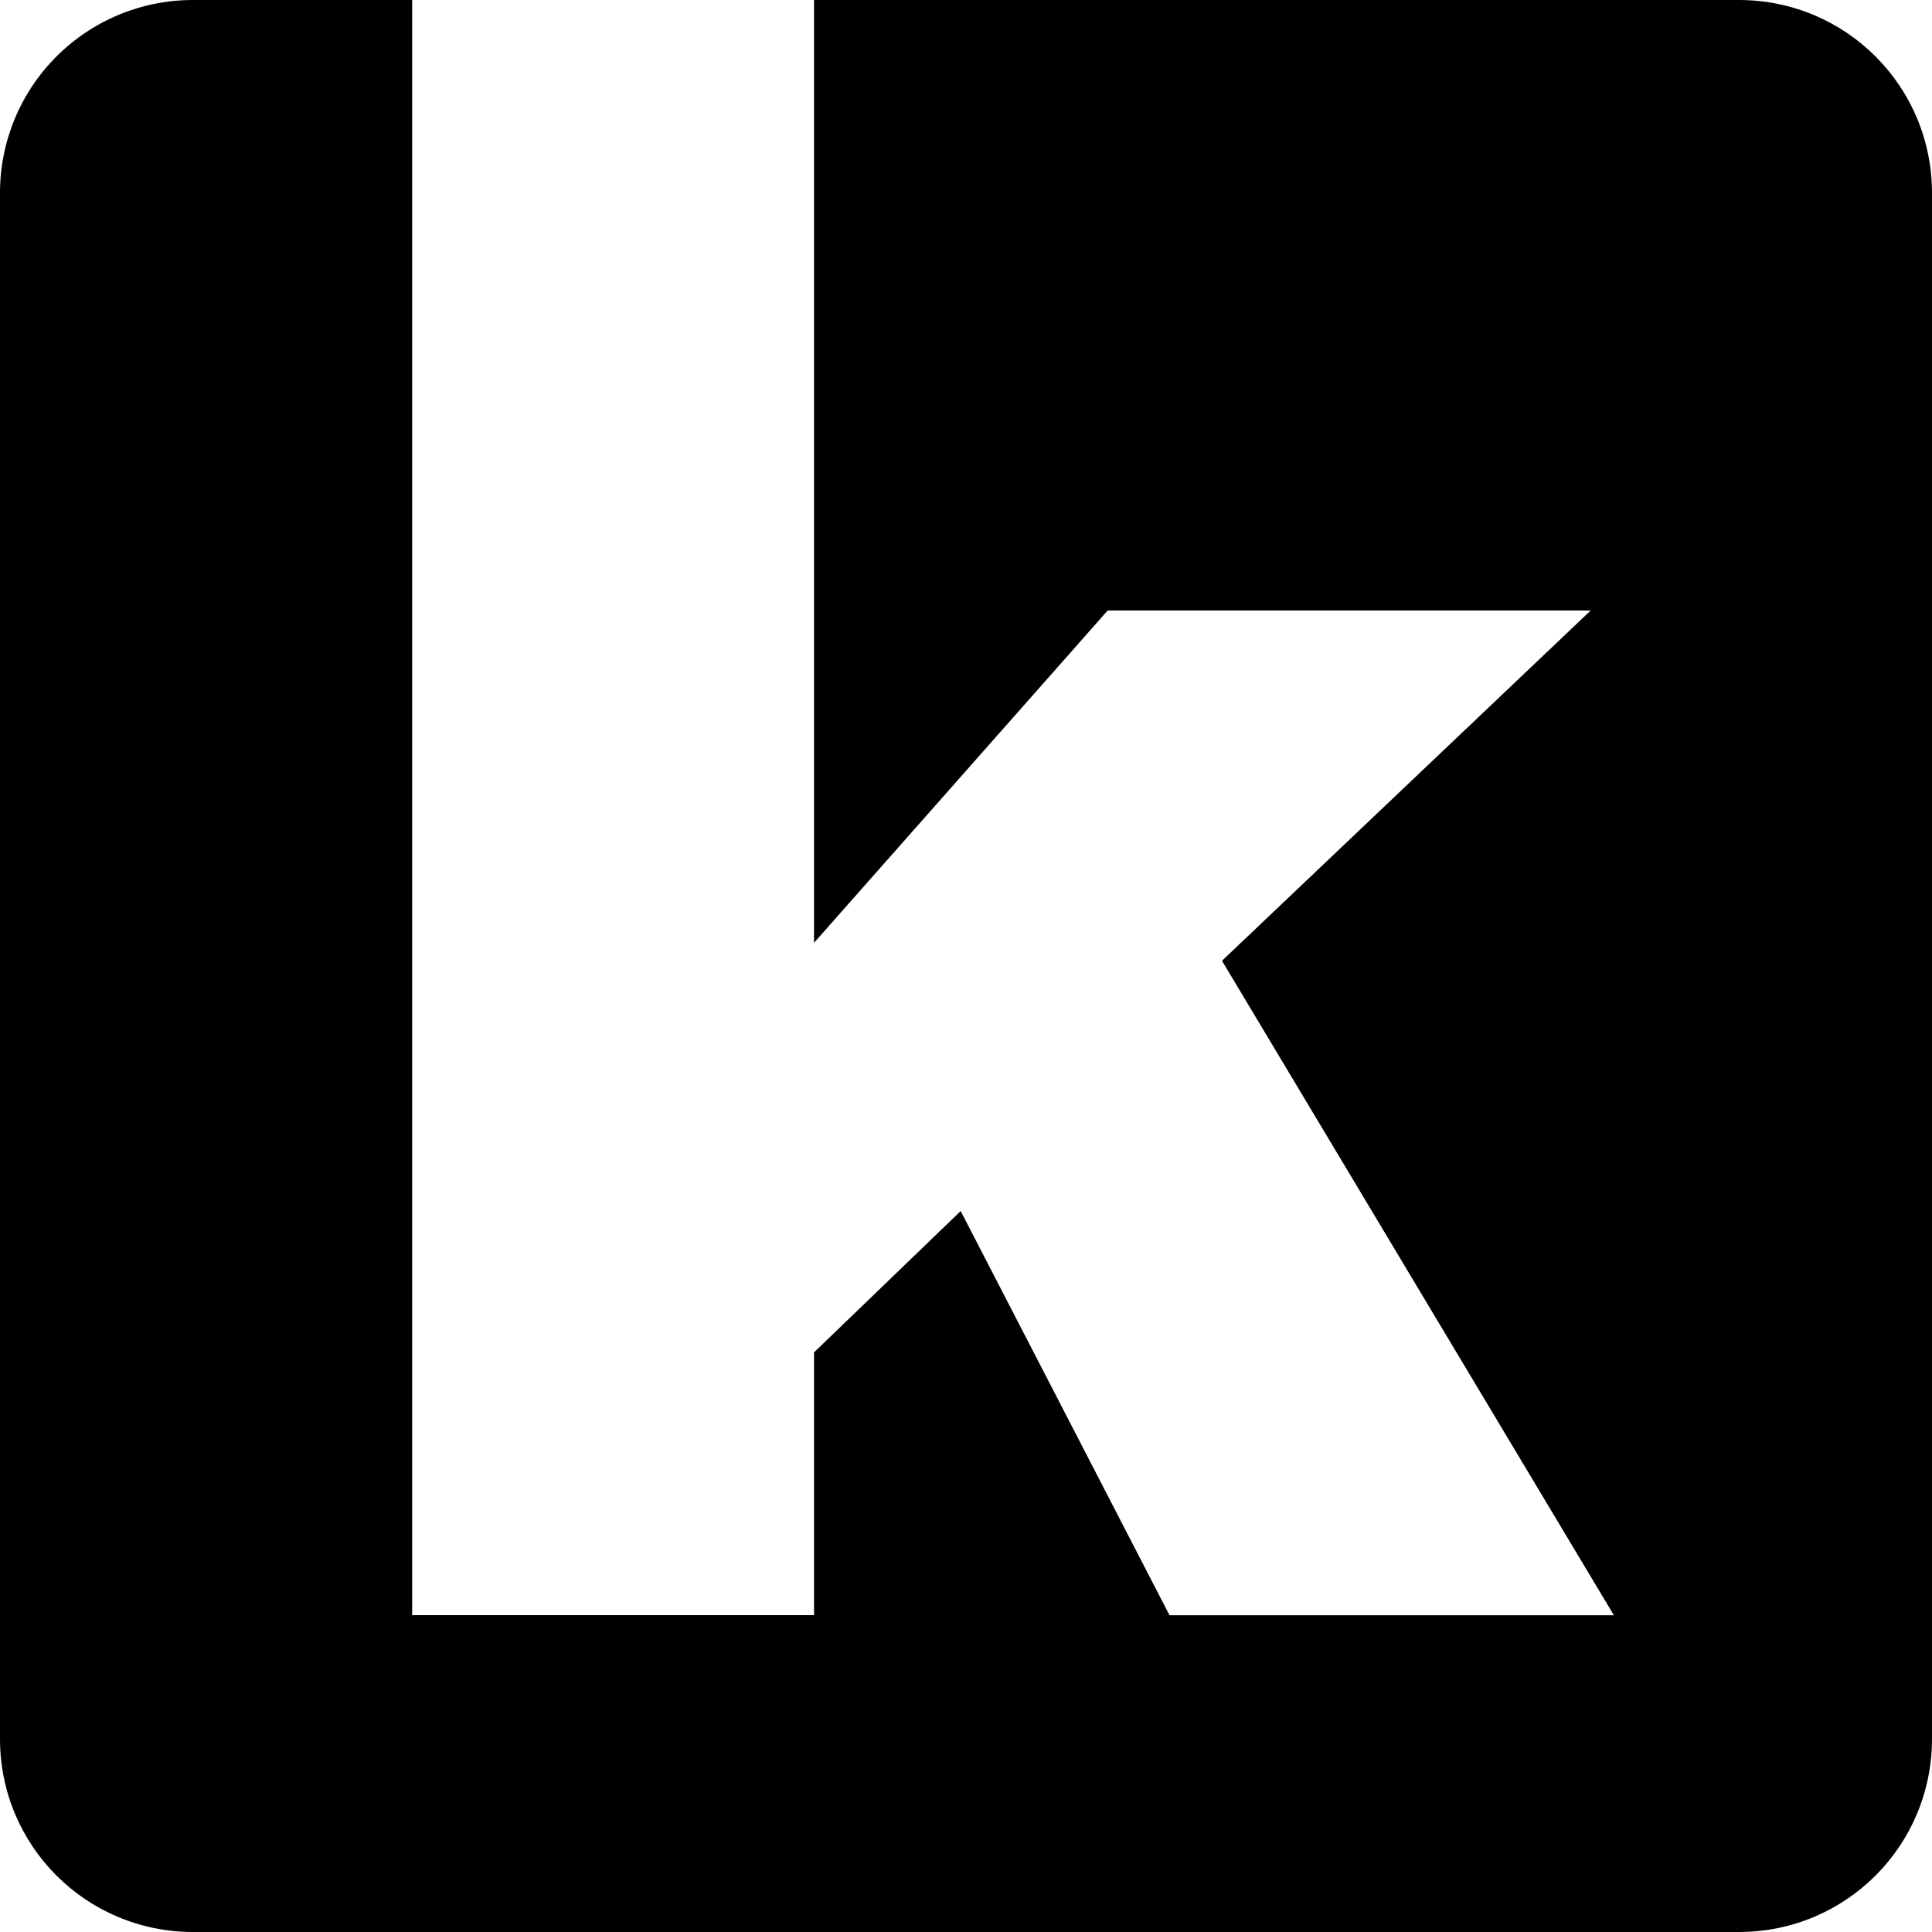
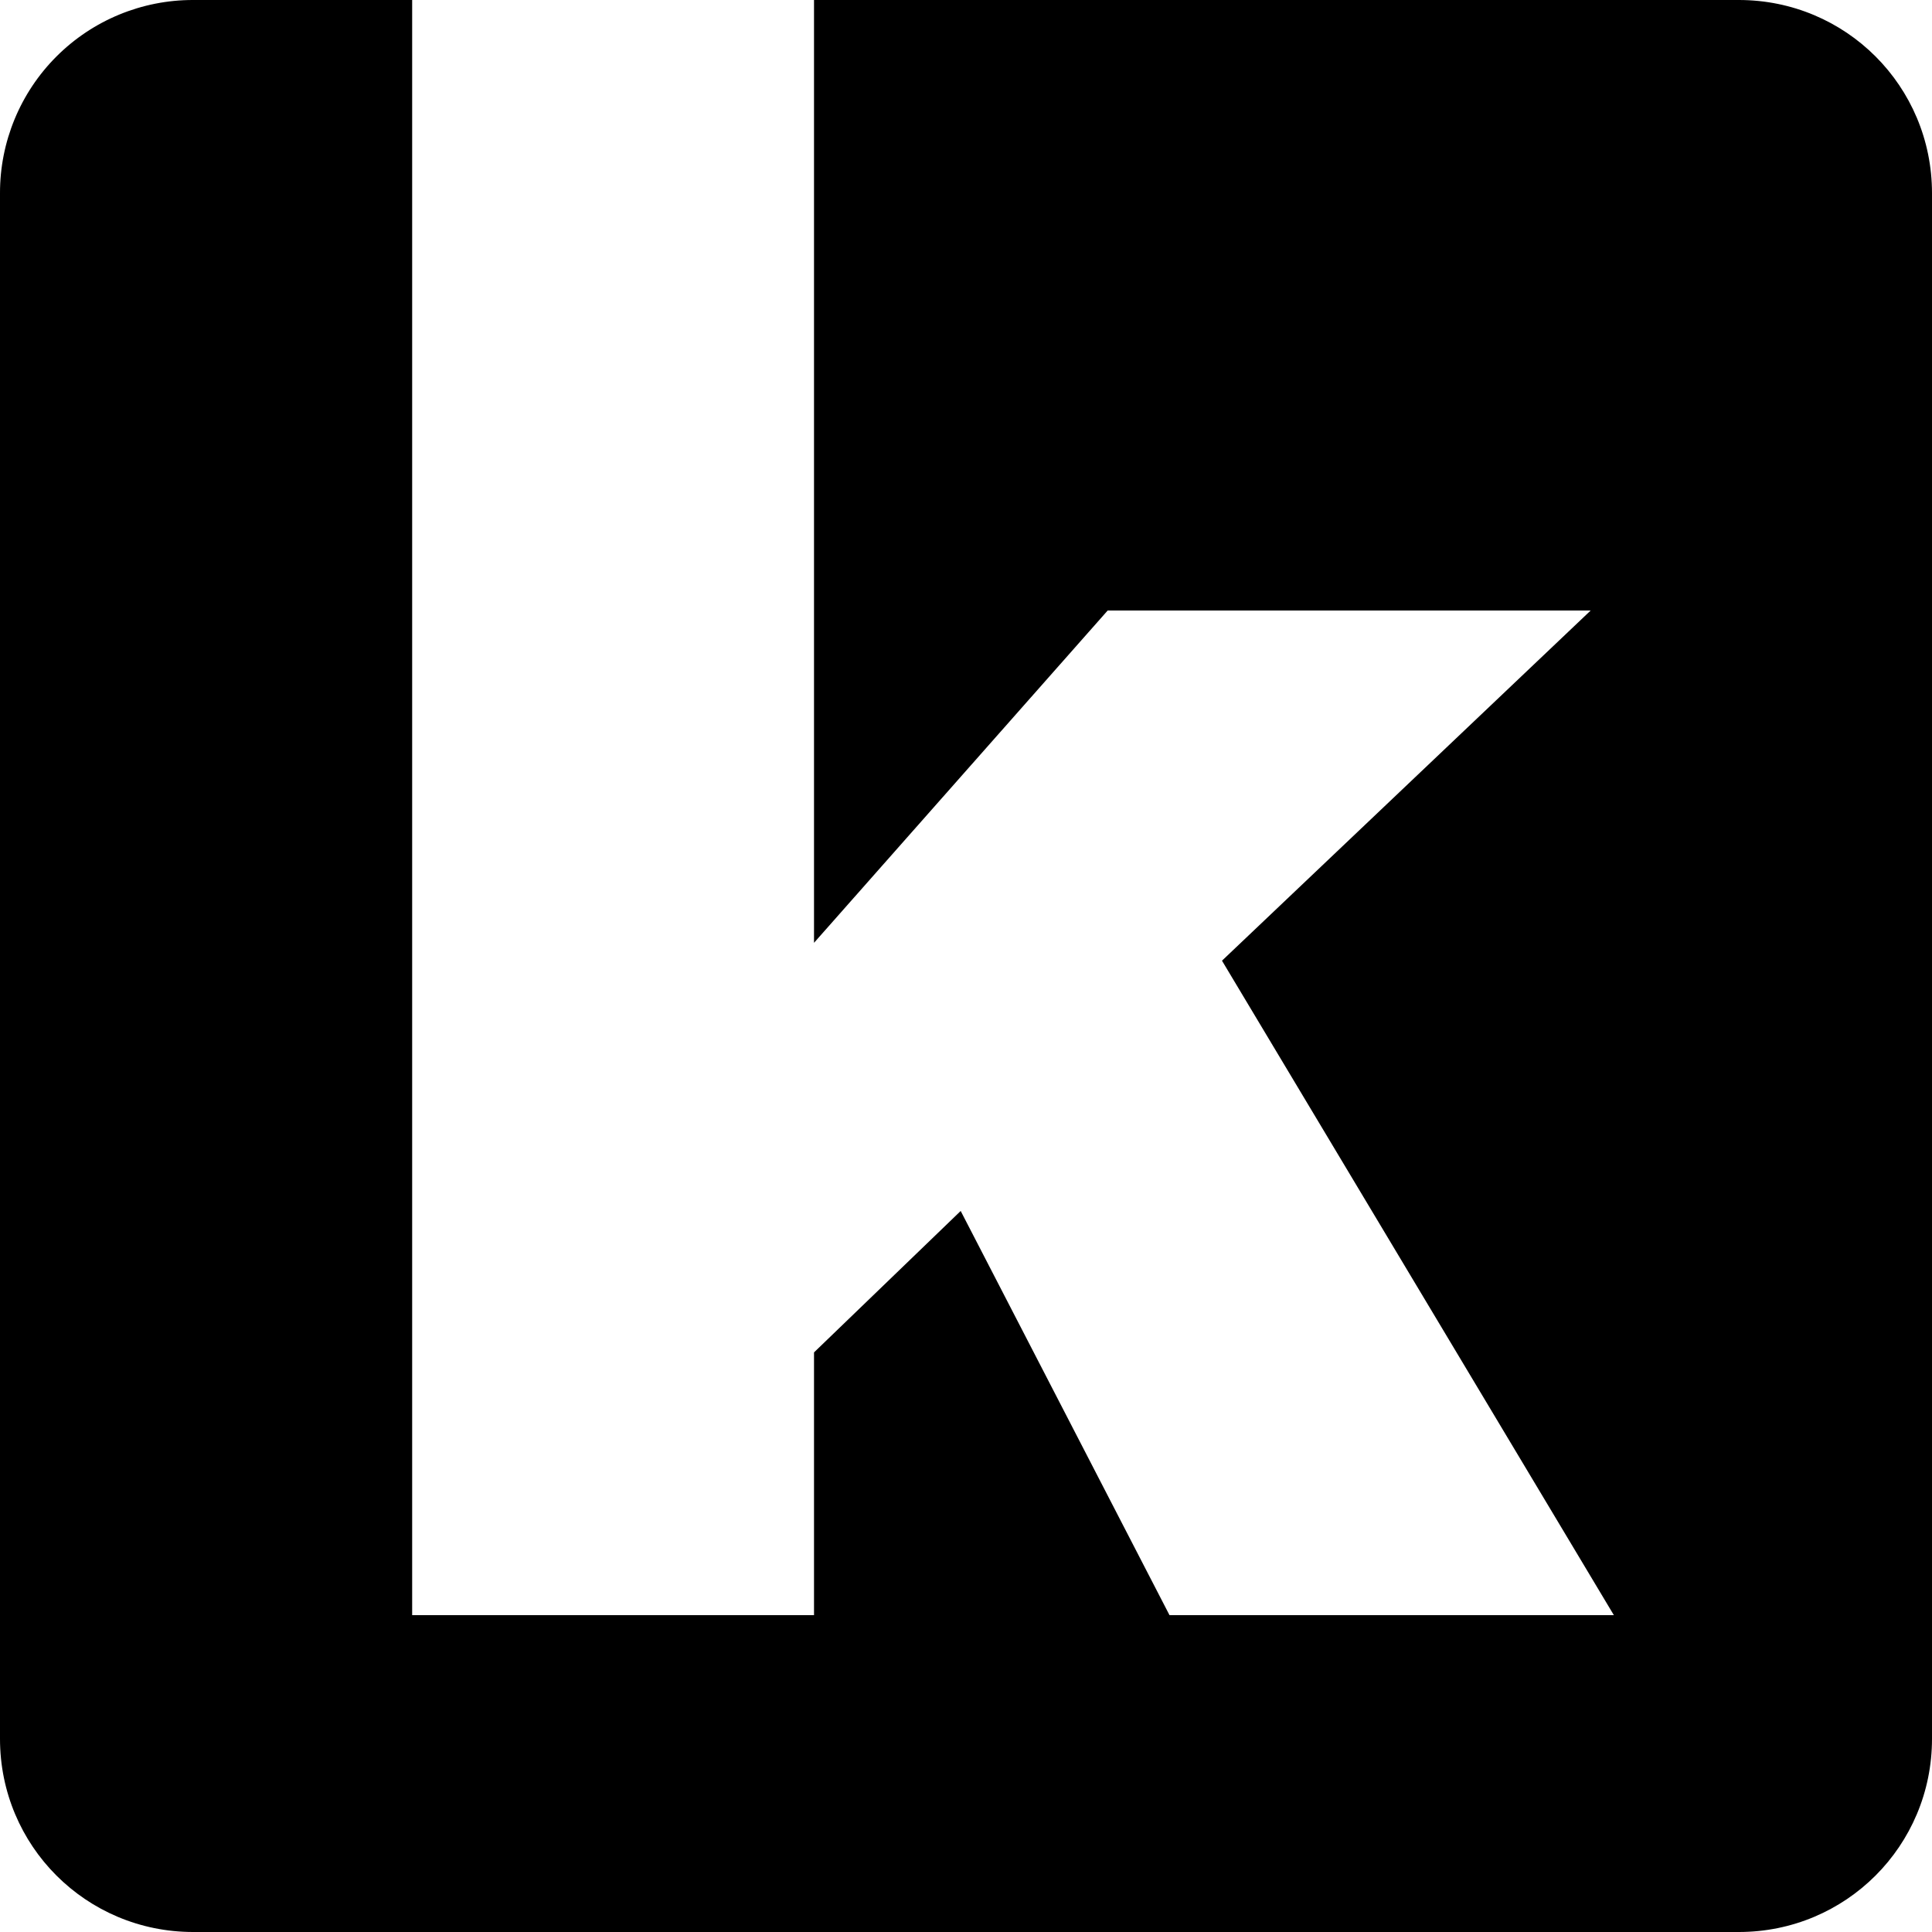
- <svg xmlns="http://www.w3.org/2000/svg" role="img" viewBox="0 0 24 24" id="Infomaniak--Streamline-Simple-Icons" height="24" width="24">
-   <path d="M2.4 0A2.395 2.395 0 0 0 0 2.4v19.2C0 22.93 1.07 24 2.4 24h19.2c1.33 0 2.4 -1.07 2.4 -2.4V2.4C24 1.07 22.93 0 21.6 0H10.112v11.712l3.648 -4.128h6l-4.58 4.351 4.868 8.13h-5.52l-2.594 -5.021L10.112 16.8v3.264H5.12V0Z" fill="#000000" stroke-width="1" />
+ <svg xmlns="http://www.w3.org/2000/svg" width="24" height="24" viewBox="0 0 24 24">
+   <path d="M2.4 0A2.395 2.395 0 0 0 0 2.4v19.2C0 22.93 1.07 24 2.4 24h19.2c1.33 0 2.4-1.07 2.4-2.4V2.4C24 1.07 22.93 0 21.6 0H10.112v11.712l3.648-4.128h6l-4.58 4.35 4.868 8.13h-5.52l-2.594-5.021-1.822 1.757v3.264H5.12V0Z" />
</svg>
